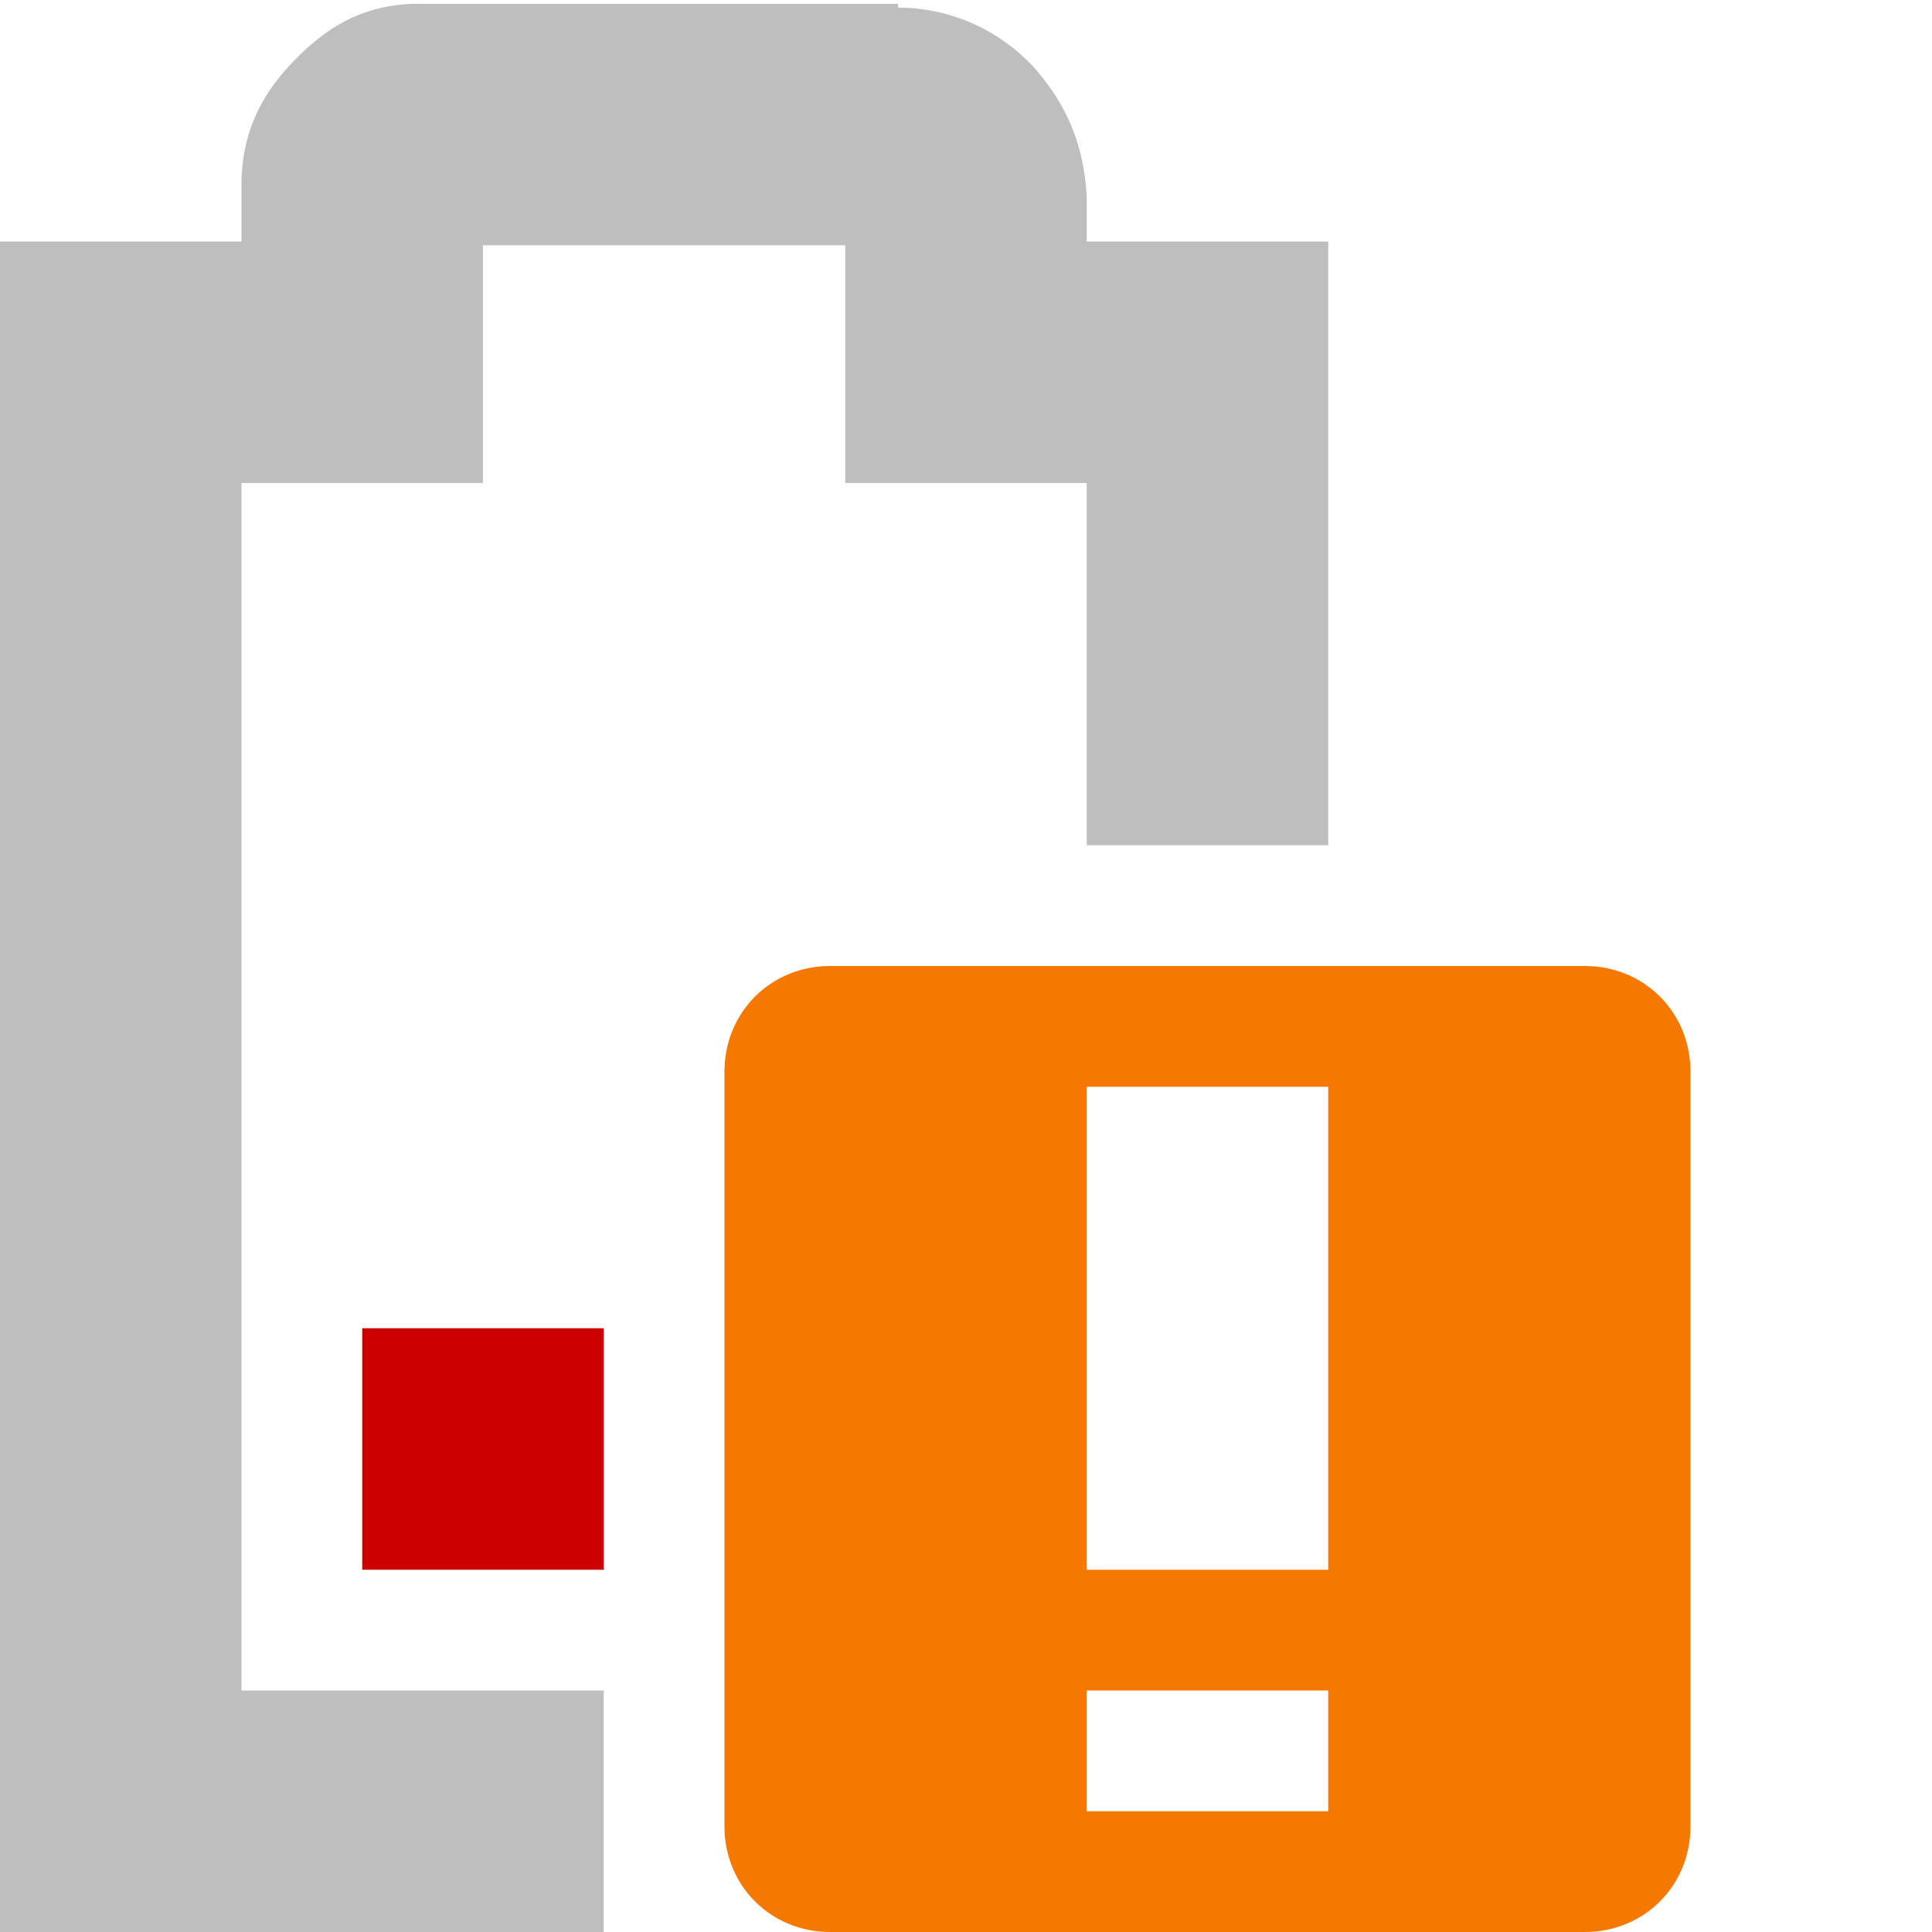
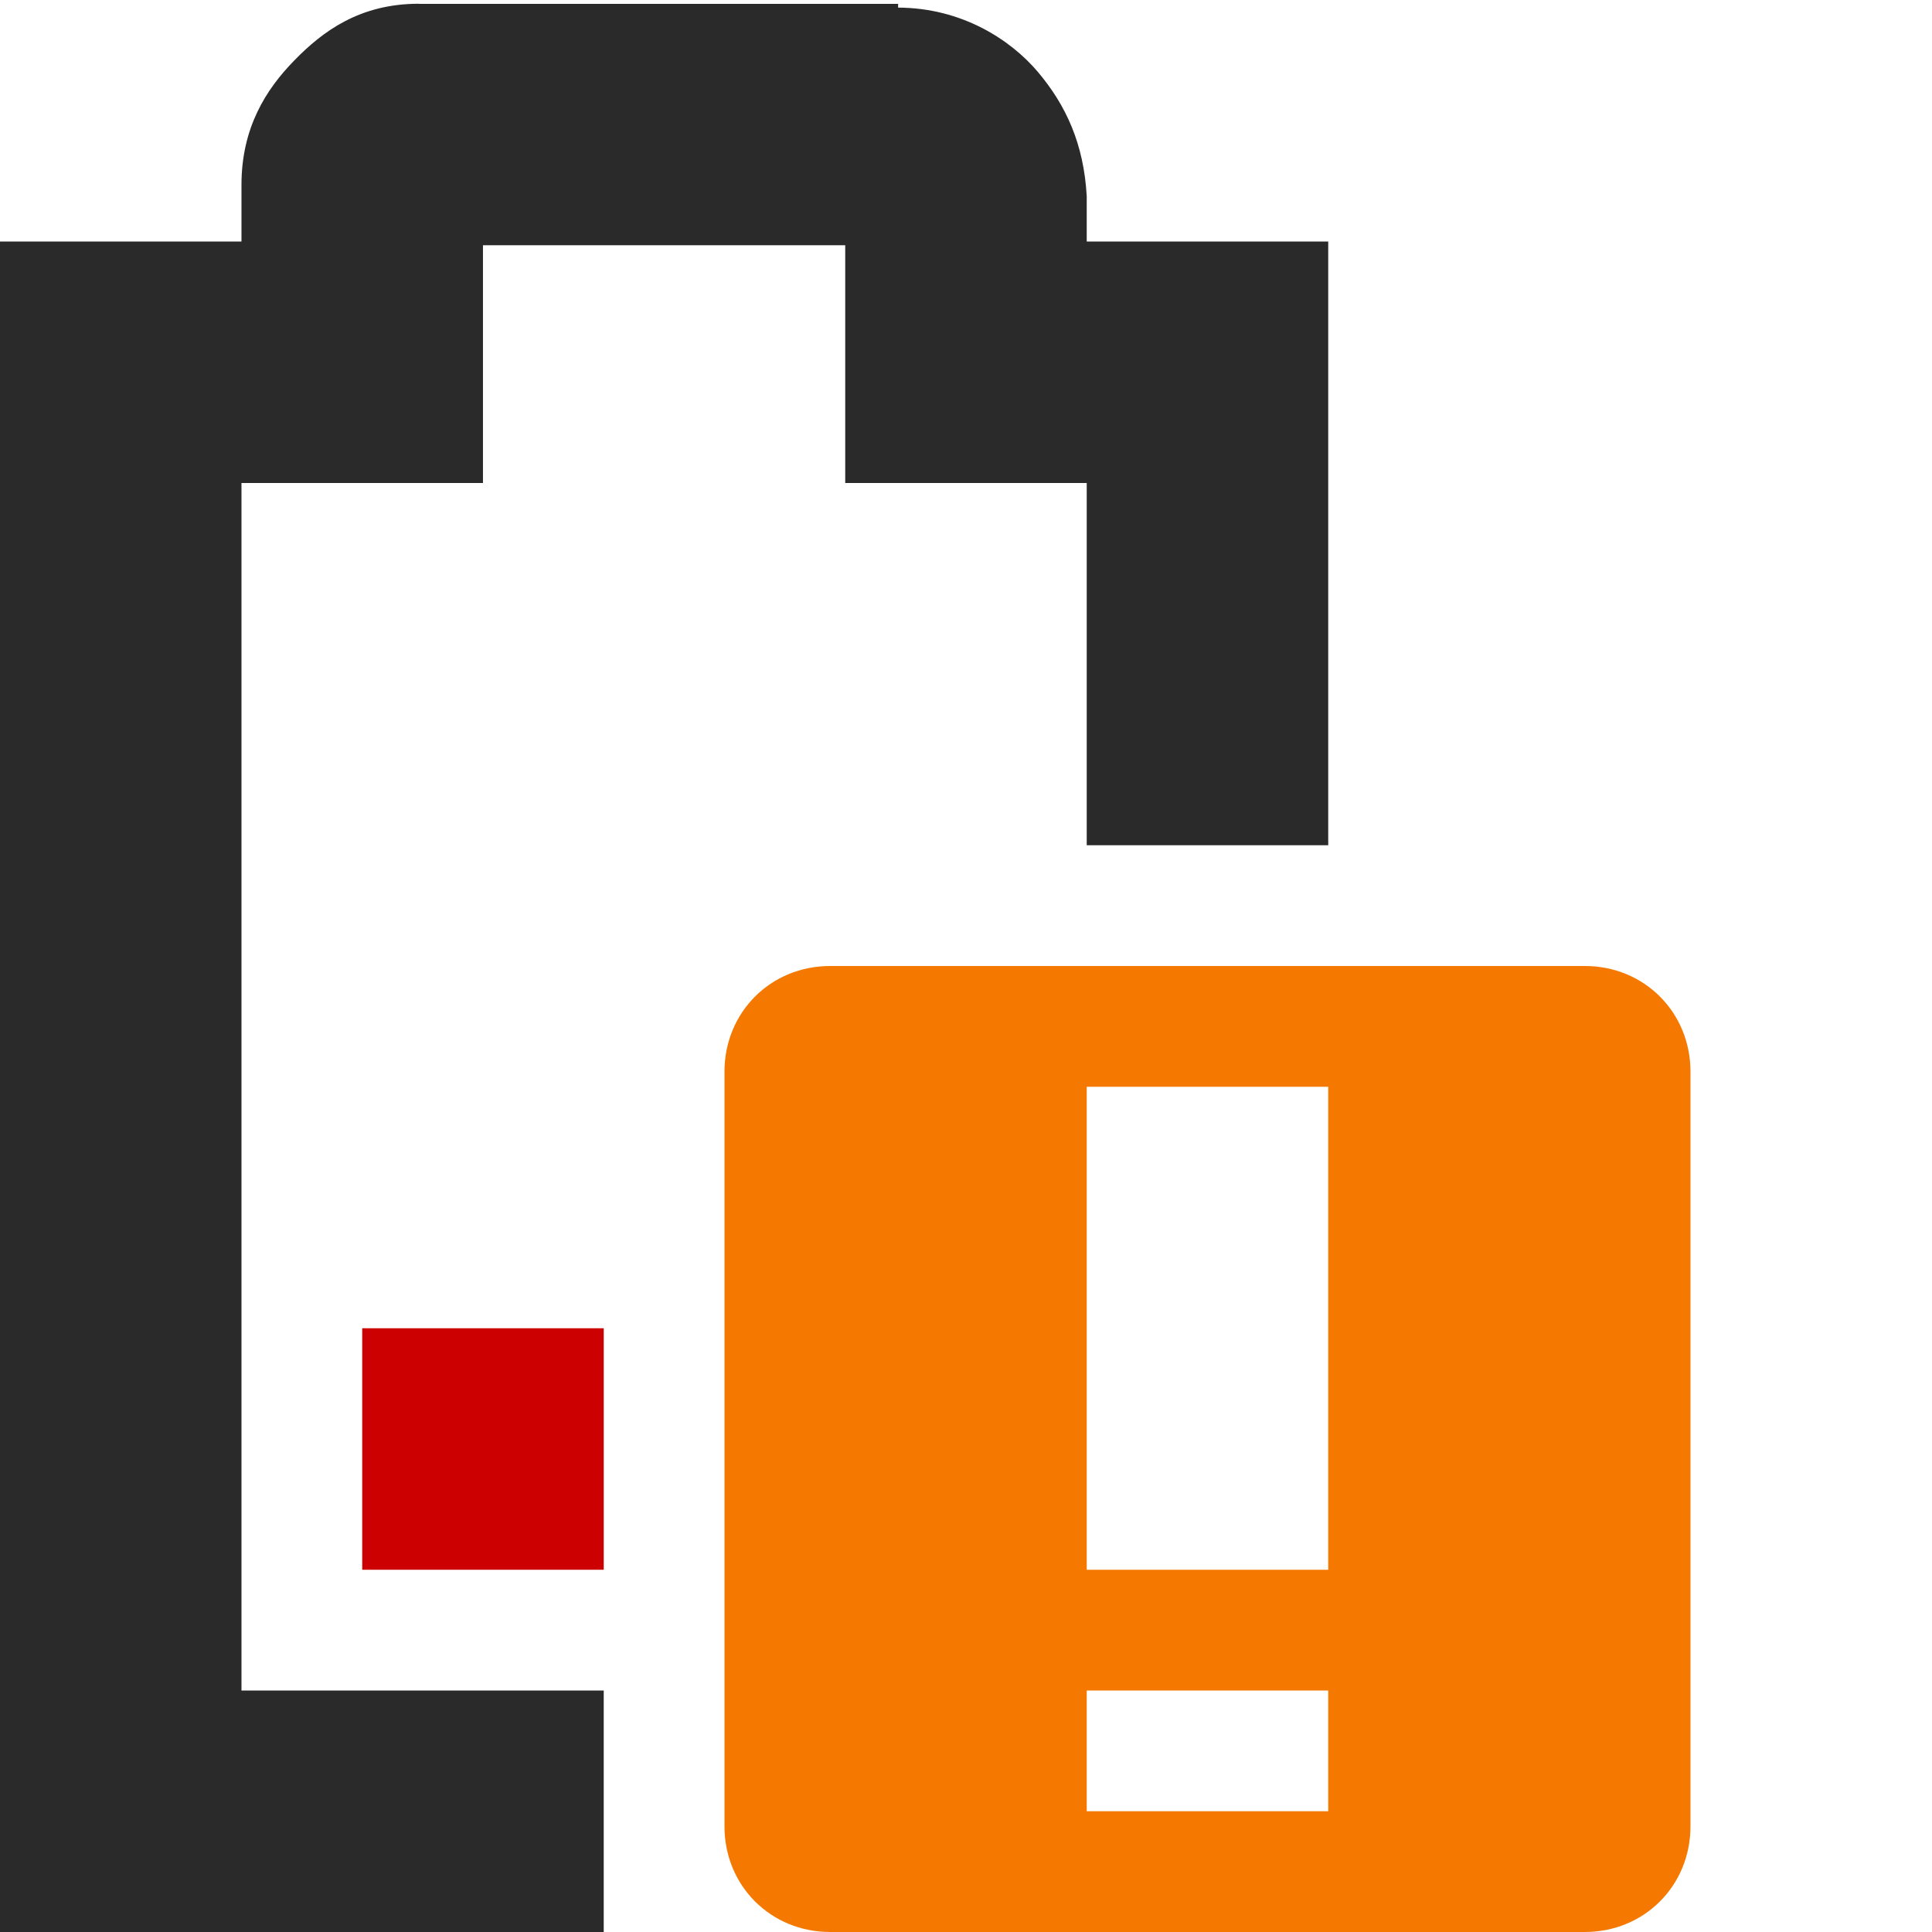
<svg xmlns="http://www.w3.org/2000/svg" id="svg7384" version="1.1" height="16" width="16">
  <defs id="defs7386" />
  <g transform="translate(-101.0002,-217)" id="layer9" style="display:inline">
    <path class="error" d="m 104,228 0,2 2,0 0,-2 -2,1e-5 z" id="rect6060-0" style="fill:#cc0000;fill-opacity:1;stroke:none;display:inline" />
-     <path d="m 104.469,217.031 c -0.49,0 -0.796,0.228 -1.031,0.469 -0.235,0.24 -0.438,0.558 -0.438,1.031 l 0,0.469 -1,0 -1,0 0,1 0,12 0,1 1,0 4,0 0,-2 -3,0 0,-10 1,0 1,0 0,-1 0,-0.969 3,0 0,0.969 0,1 1,0 1,0 0,3 2,0 0,-4 0,-1 -1,0 -1,0 0,-0.344 0,-0.031 c -0.024,-0.431 -0.17,-0.752 -0.406,-1.031 -0.224,-0.264 -0.627,-0.529 -1.156,-0.531 l 0,-0.031 -0.062,0 -3.906,0 z" id="path6062-4" style="font-size:medium;font-style:normal;font-variant:normal;font-weight:normal;font-stretch:normal;text-indent:0;text-align:start;text-decoration:none;line-height:normal;letter-spacing:normal;word-spacing:normal;text-transform:none;direction:ltr;block-progression:tb;writing-mode:lr-tb;text-anchor:start;baseline-shift:baseline;color:#bebebe;fill:#bebebe;fill-opacity:1;stroke:none;stroke-width:2;marker:none;visibility:visible;display:inline;overflow:visible;enable-background:accumulate;font-family:Sans;-inkscape-font-specification:Sans" />
-     <path class="warning" d="m 107.875,225 c -0.492,0 -0.875,0.383 -0.875,0.875 l 0,6.25 c 0,0.492 0.383,0.875 0.875,0.875 l 6.25,0 c 0.492,0 0.875,-0.383 0.875,-0.875 l 0,-6.25 c 0,-0.492 -0.383,-0.875 -0.875,-0.875 l -6.25,0 z m 2.125,1 2,0 0,4 -2,0 0,-4 z m 0,5 2,0 0,1 -2,0 0,-1 z" id="rect6718-3" style="color:#bebebe;fill:#f57900;fill-opacity:1;fill-rule:nonzero;stroke:none;stroke-width:2;marker:none;visibility:visible;display:inline;overflow:visible" />
+     <path d="m 104.469,217.031 c -0.49,0 -0.796,0.228 -1.031,0.469 -0.235,0.24 -0.438,0.558 -0.438,1.031 l 0,0.469 -1,0 -1,0 0,1 0,12 0,1 1,0 4,0 0,-2 -3,0 0,-10 1,0 1,0 0,-1 0,-0.969 3,0 0,0.969 0,1 1,0 1,0 0,3 2,0 0,-4 0,-1 -1,0 -1,0 0,-0.344 0,-0.031 c -0.024,-0.431 -0.17,-0.752 -0.406,-1.031 -0.224,-0.264 -0.627,-0.529 -1.156,-0.531 l 0,-0.031 -0.062,0 -3.906,0 z" id="path6062-4" style="font-size:medium;font-style:normal;font-variant:normal;font-weight:normal;font-stretch:normal;text-indent:0;text-align:start;text-decoration:none;line-height:normal;letter-spacing:normal;word-spacing:normal;text-transform:none;direction:ltr;block-progression:tb;writing-mode:lr-tb;text-anchor:start;baseline-shift:baseline;color:#2a2a2a;fill:#2a2a2a;fill-opacity:1;stroke:none;stroke-width:2;marker:none;visibility:visible;display:inline;overflow:visible;enable-background:accumulate;font-family:Sans;-inkscape-font-specification:Sans" />
+     <path class="warning" d="m 107.875,225 c -0.492,0 -0.875,0.383 -0.875,0.875 l 0,6.25 c 0,0.492 0.383,0.875 0.875,0.875 l 6.25,0 c 0.492,0 0.875,-0.383 0.875,-0.875 l 0,-6.25 c 0,-0.492 -0.383,-0.875 -0.875,-0.875 l -6.25,0 z m 2.125,1 2,0 0,4 -2,0 0,-4 z m 0,5 2,0 0,1 -2,0 0,-1 z" id="rect6718-3" style="color:#2a2a2a;fill:#f57900;fill-opacity:1;fill-rule:nonzero;stroke:none;stroke-width:2;marker:none;visibility:visible;display:inline;overflow:visible" />
  </g>
  <g transform="translate(-101.0002,-217)" id="layer10" />
  <g transform="translate(-101.0002,-217)" id="layer11" />
  <g transform="translate(-101.0002,-217)" id="layer12" />
  <g transform="translate(-101.0002,-217)" id="layer13" />
  <g transform="translate(-101.0002,-217)" id="layer14" />
  <g transform="translate(-101.0002,-217)" id="layer15" style="display:inline" />
  <g transform="translate(-101.0002,-217)" id="g4953" style="display:inline" />
</svg>
